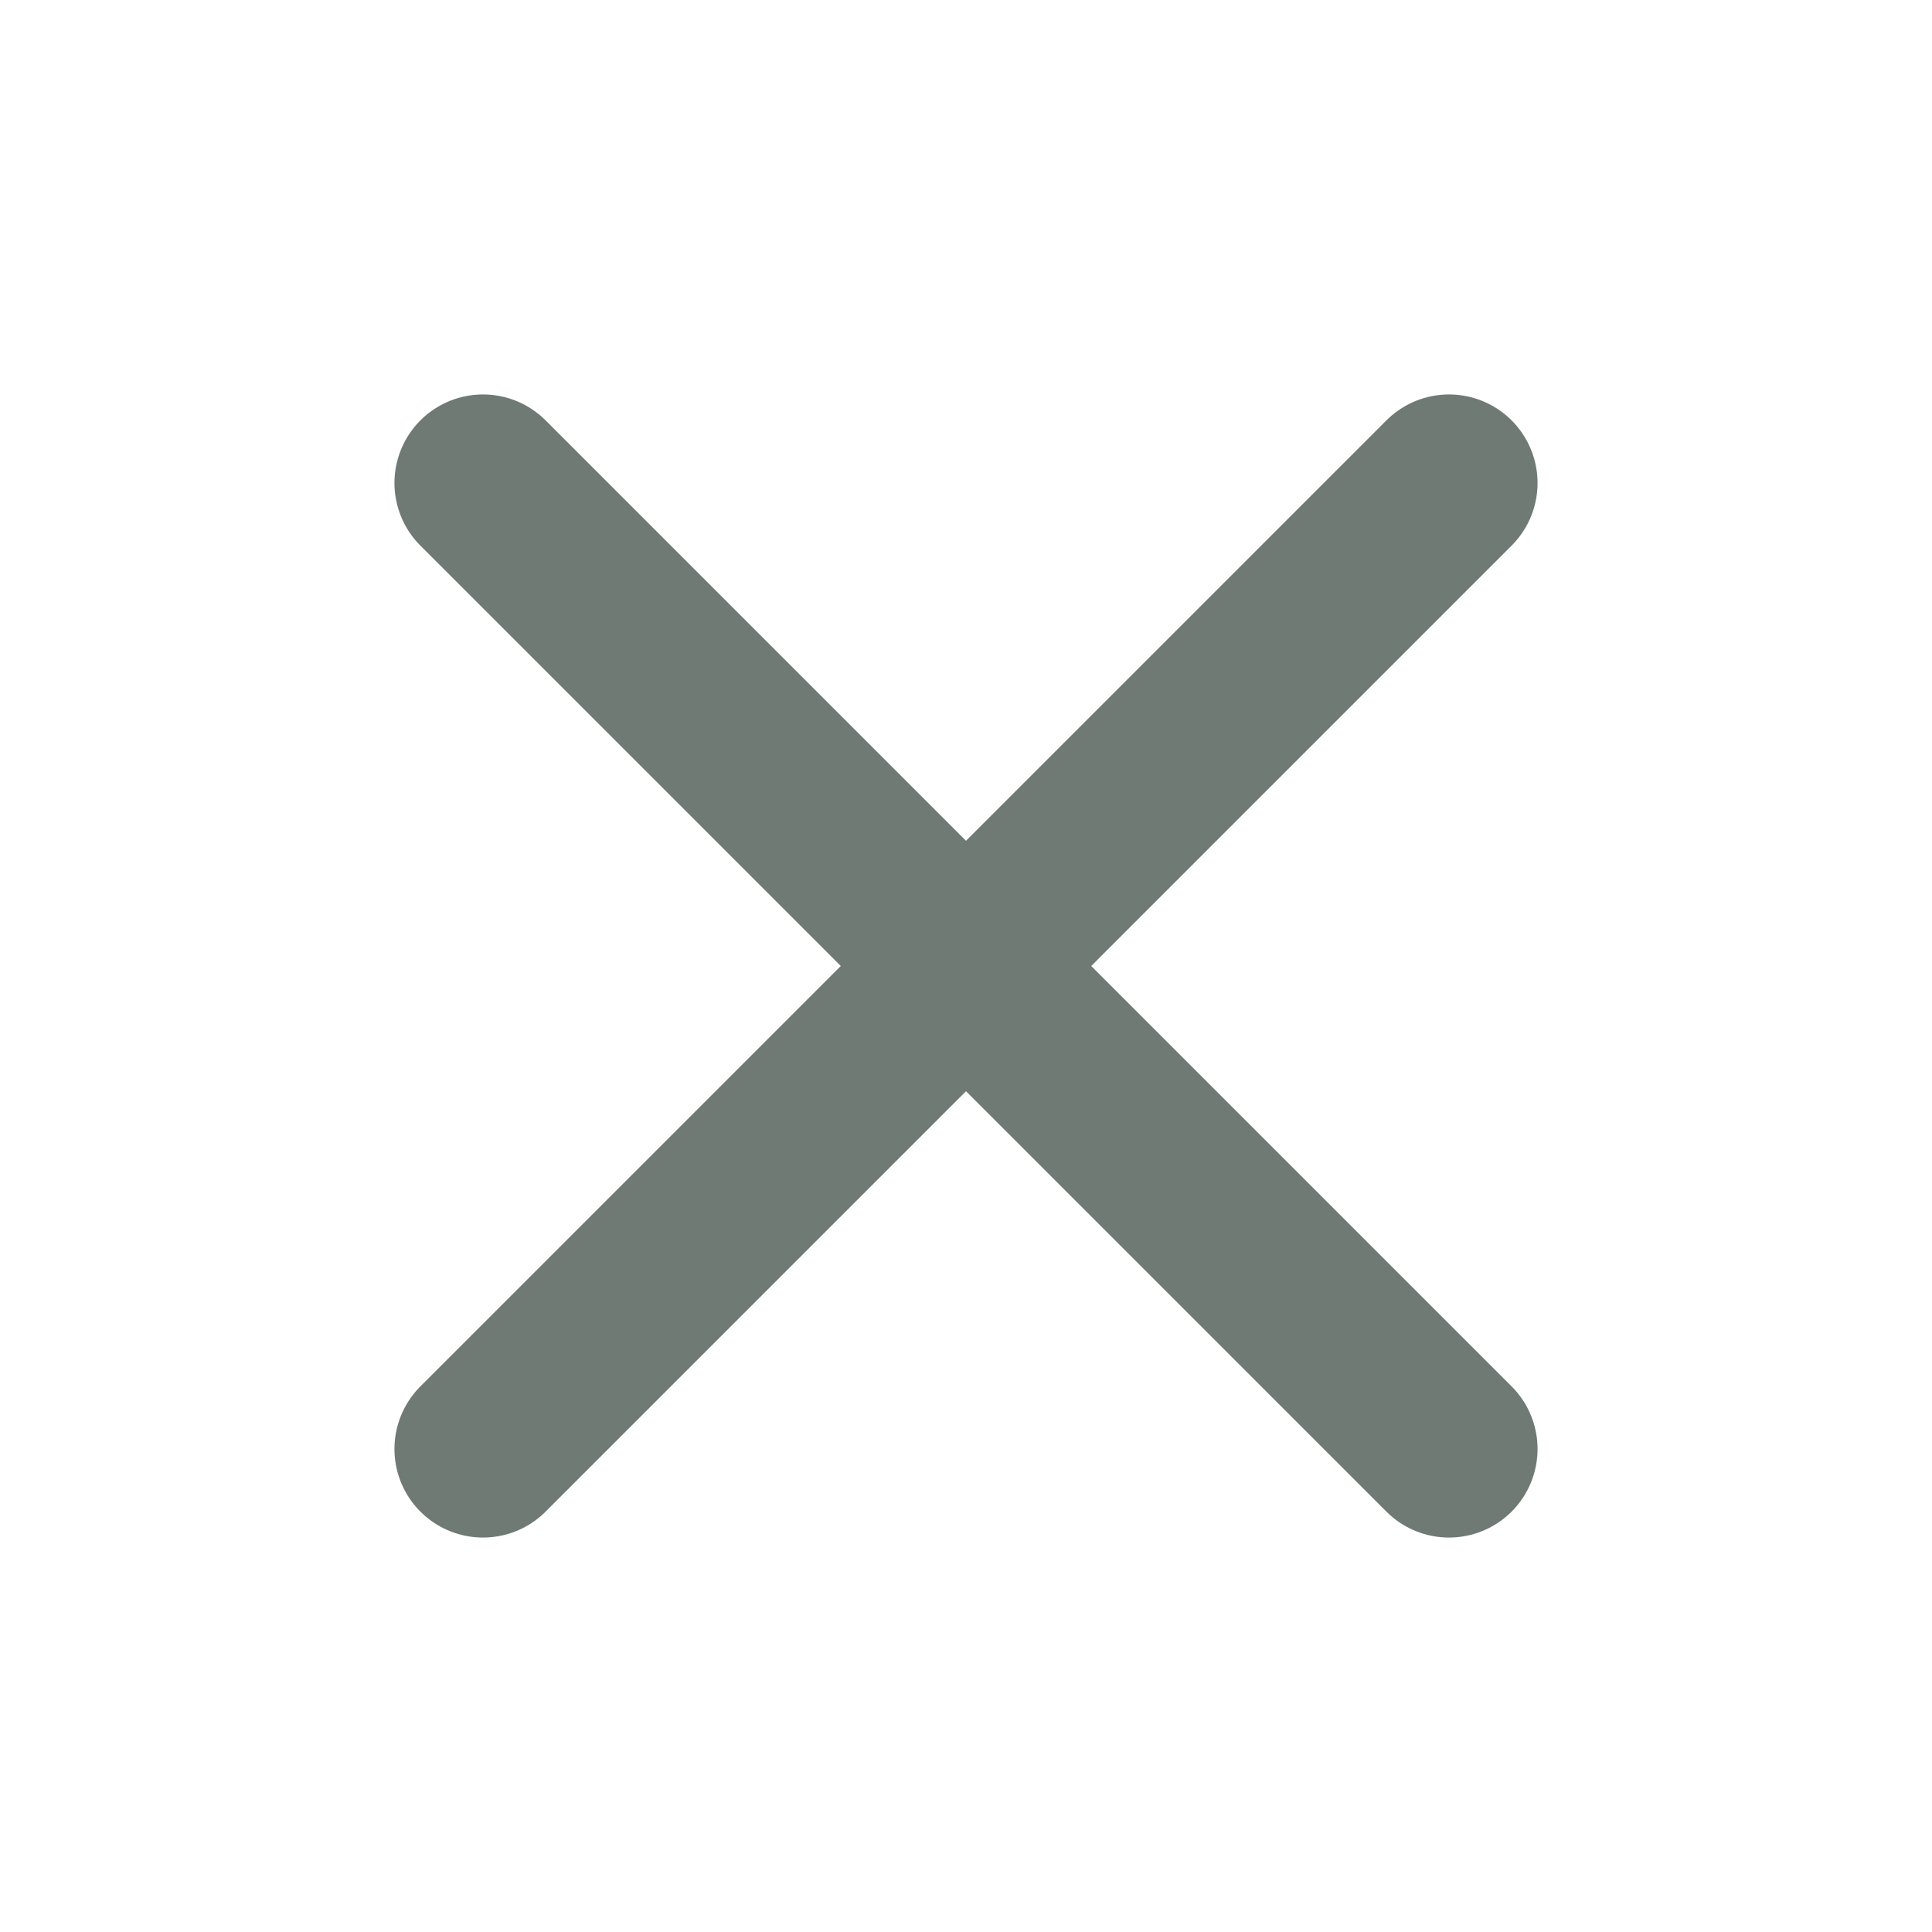
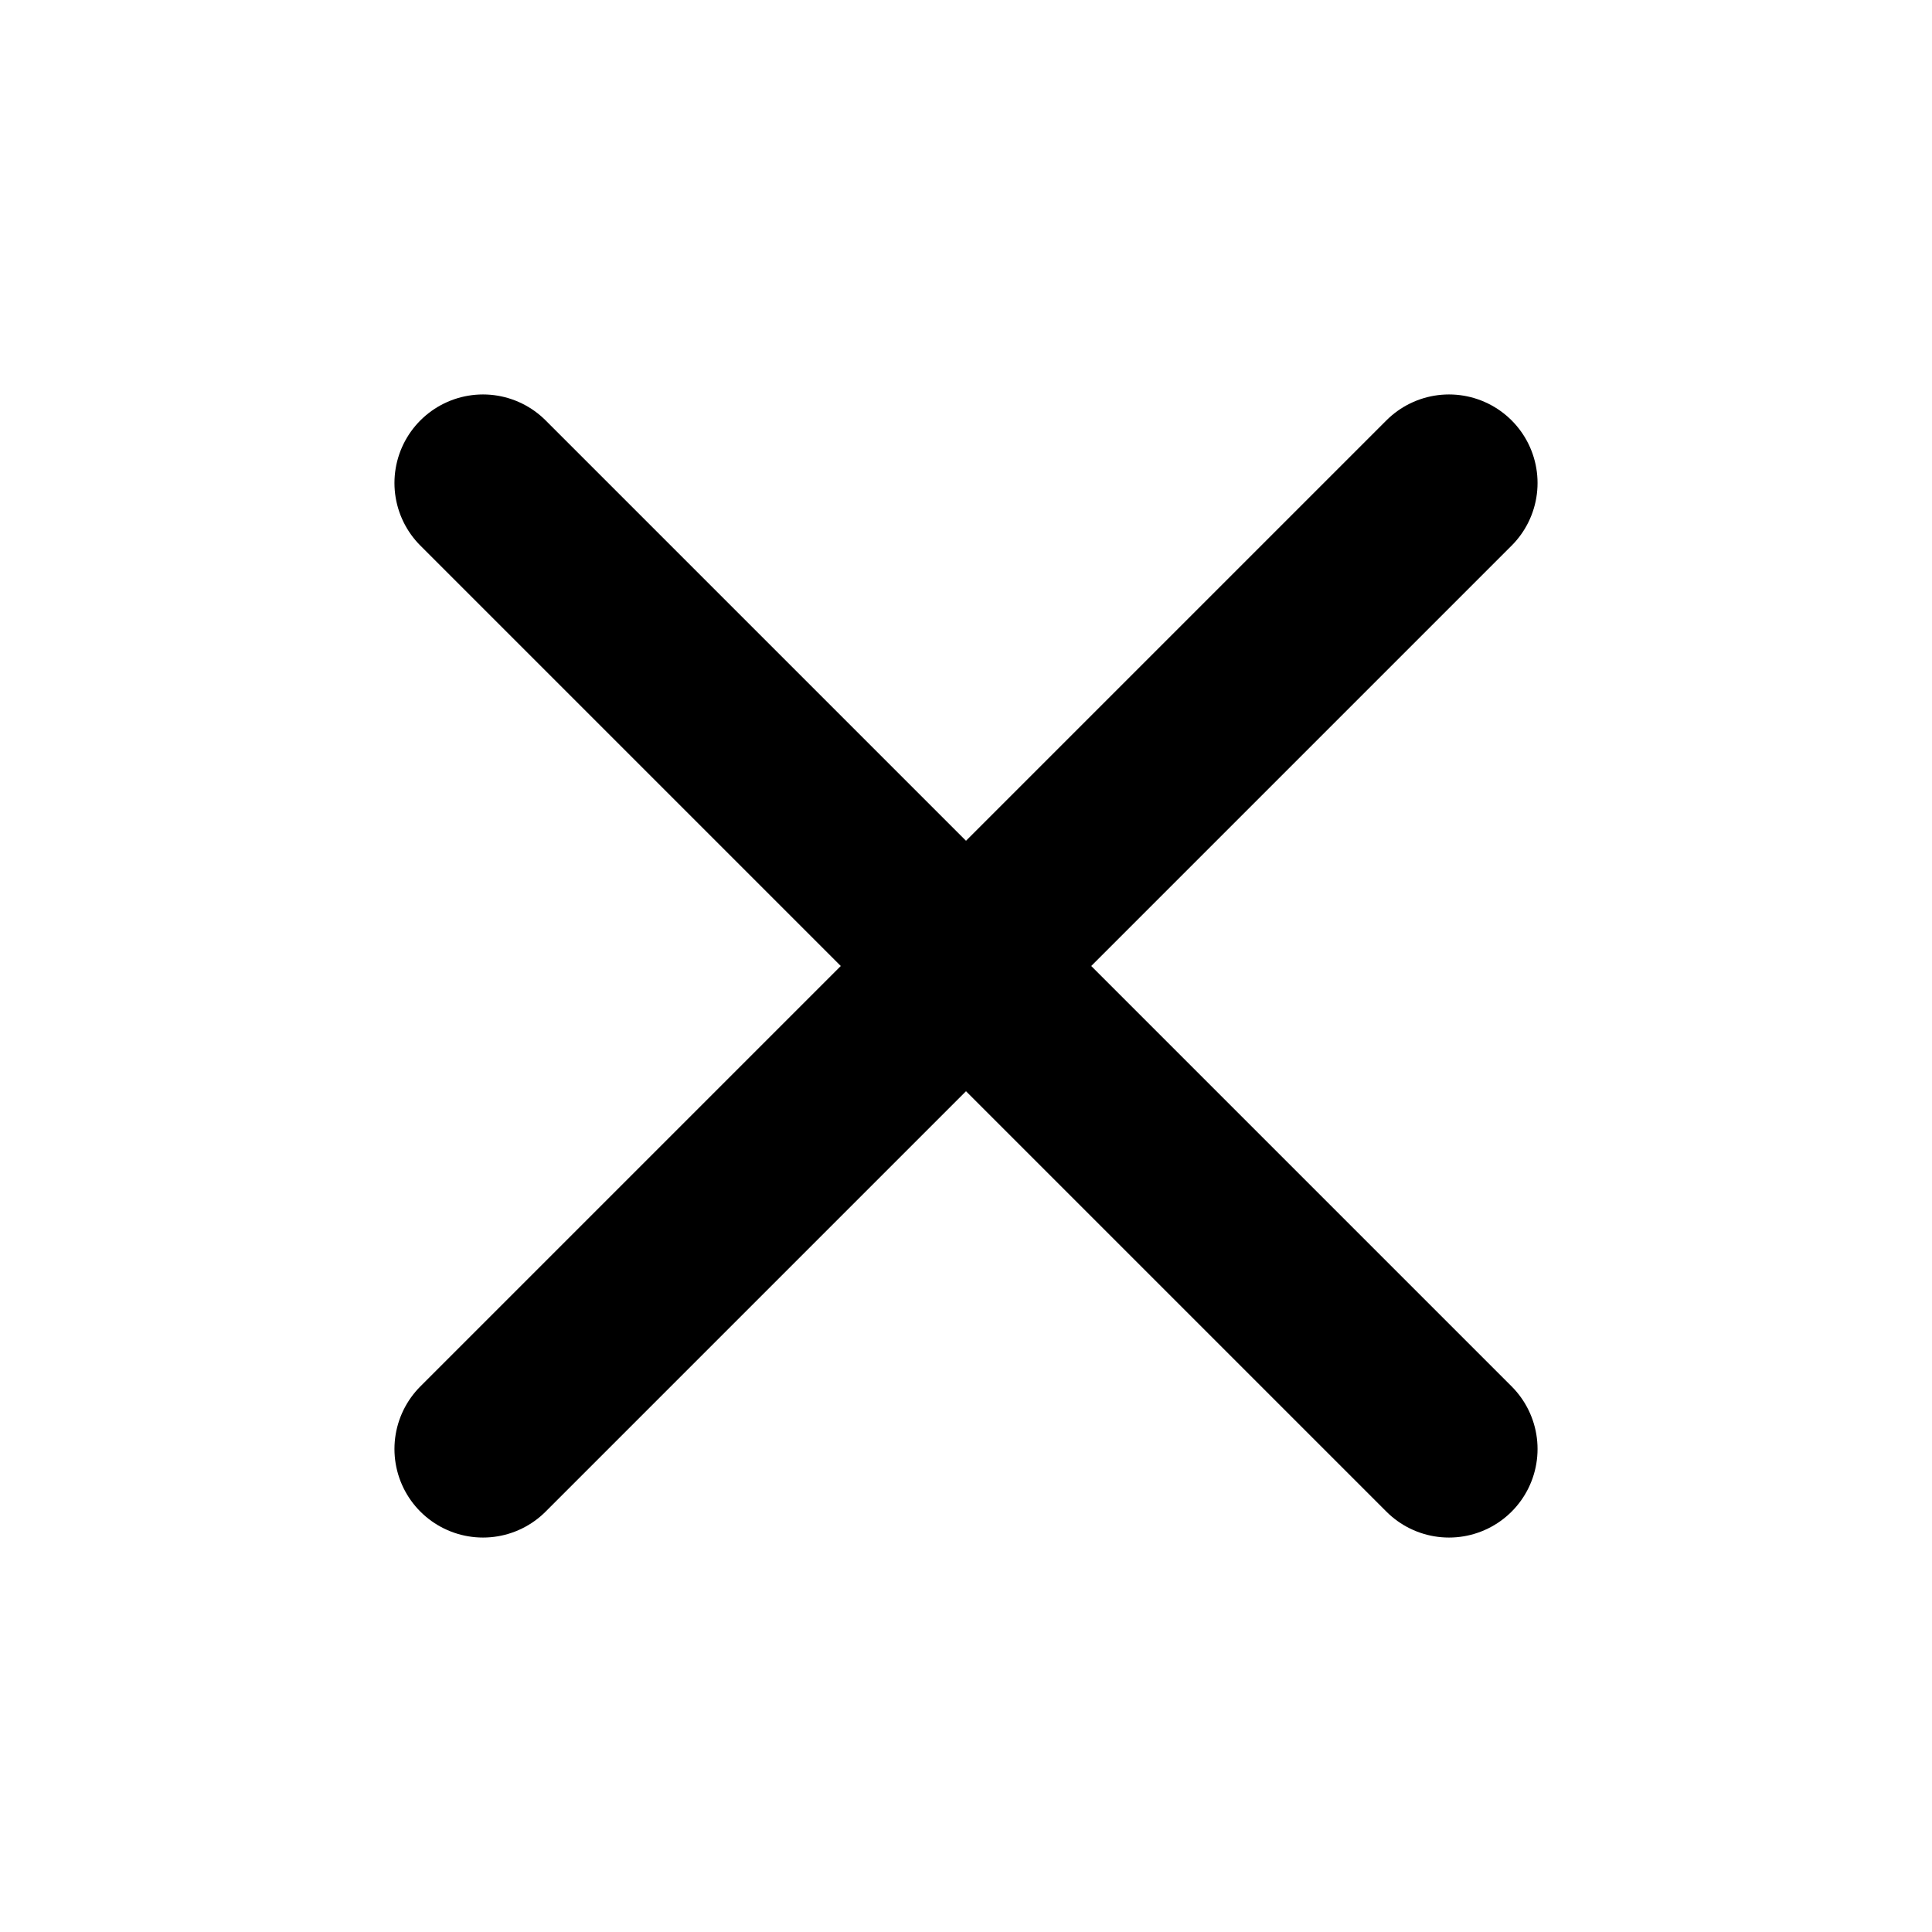
- <svg xmlns="http://www.w3.org/2000/svg" width="24" height="24" viewBox="0 0 24 24" fill="none" stroke="#6f7a75" stroke-width="2.2" stroke-linecap="round" stroke-linejoin="round">
+ <svg xmlns="http://www.w3.org/2000/svg" width="24" height="24" viewBox="0 0 24 24" fill="none" stroke="currentColor" stroke-width="2.2" stroke-linecap="round" stroke-linejoin="round">
  <path d="M18 6 6 18" />
  <path d="m6 6 12 12" />
</svg>
